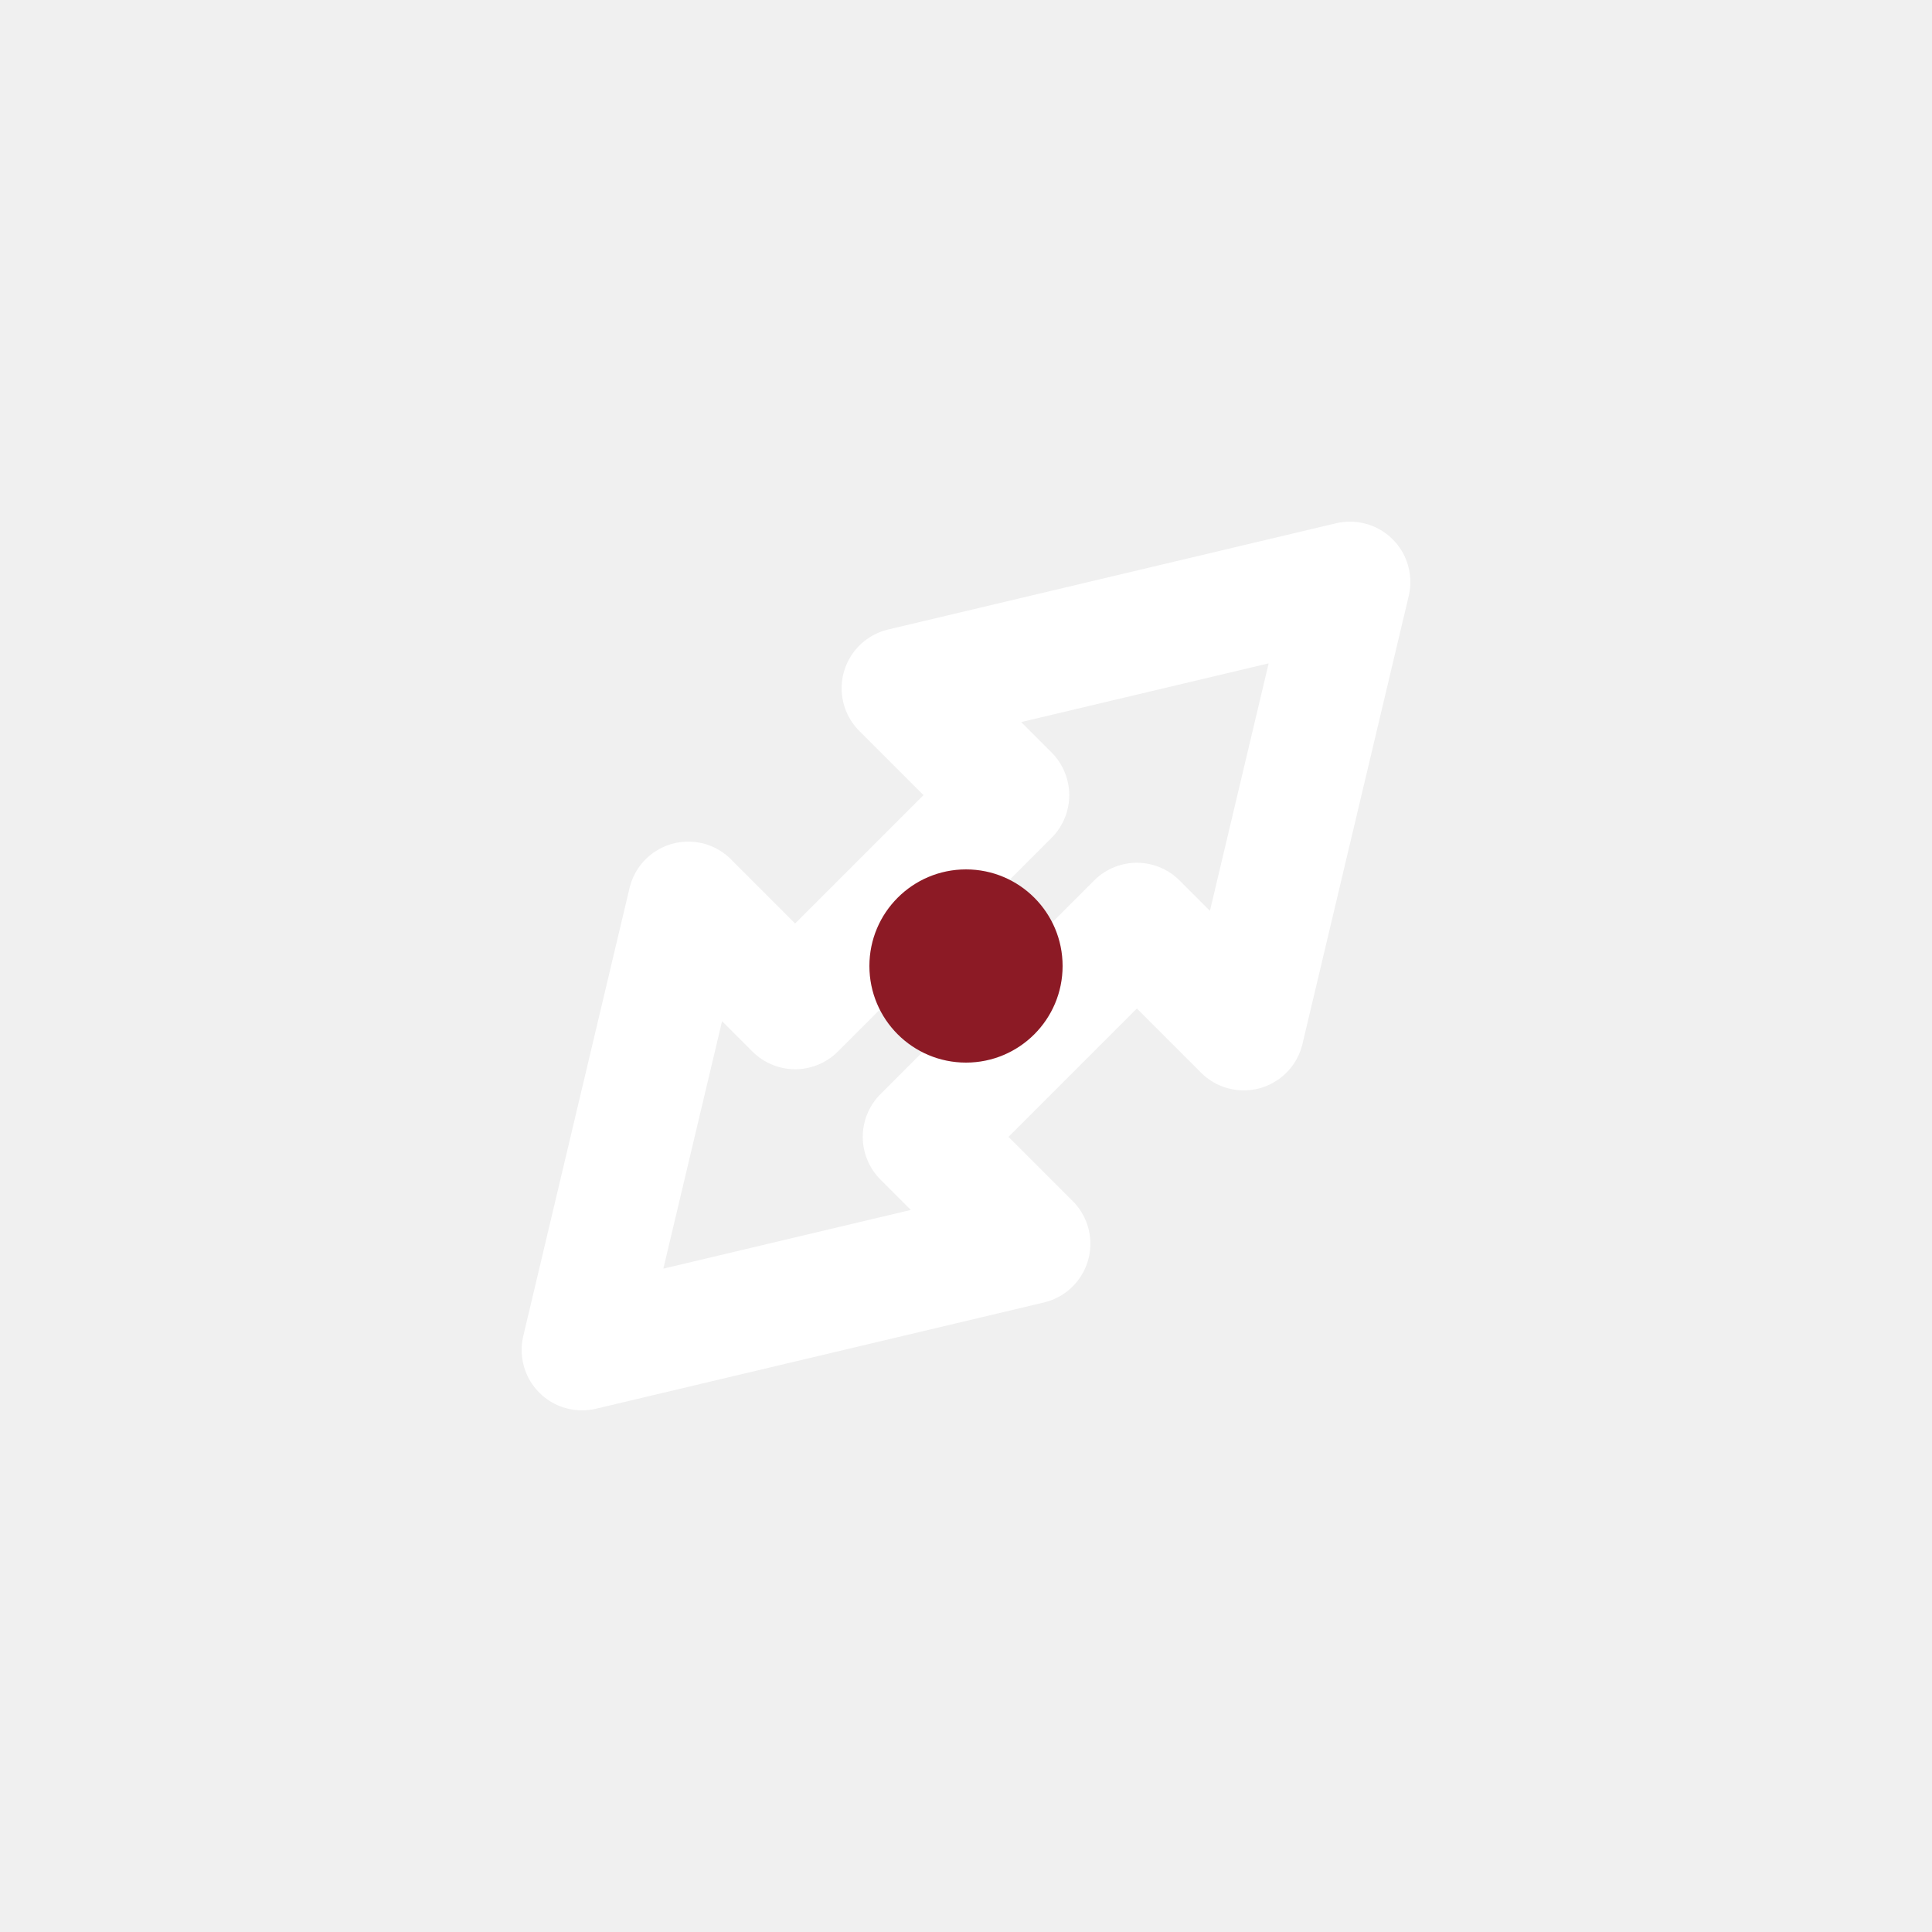
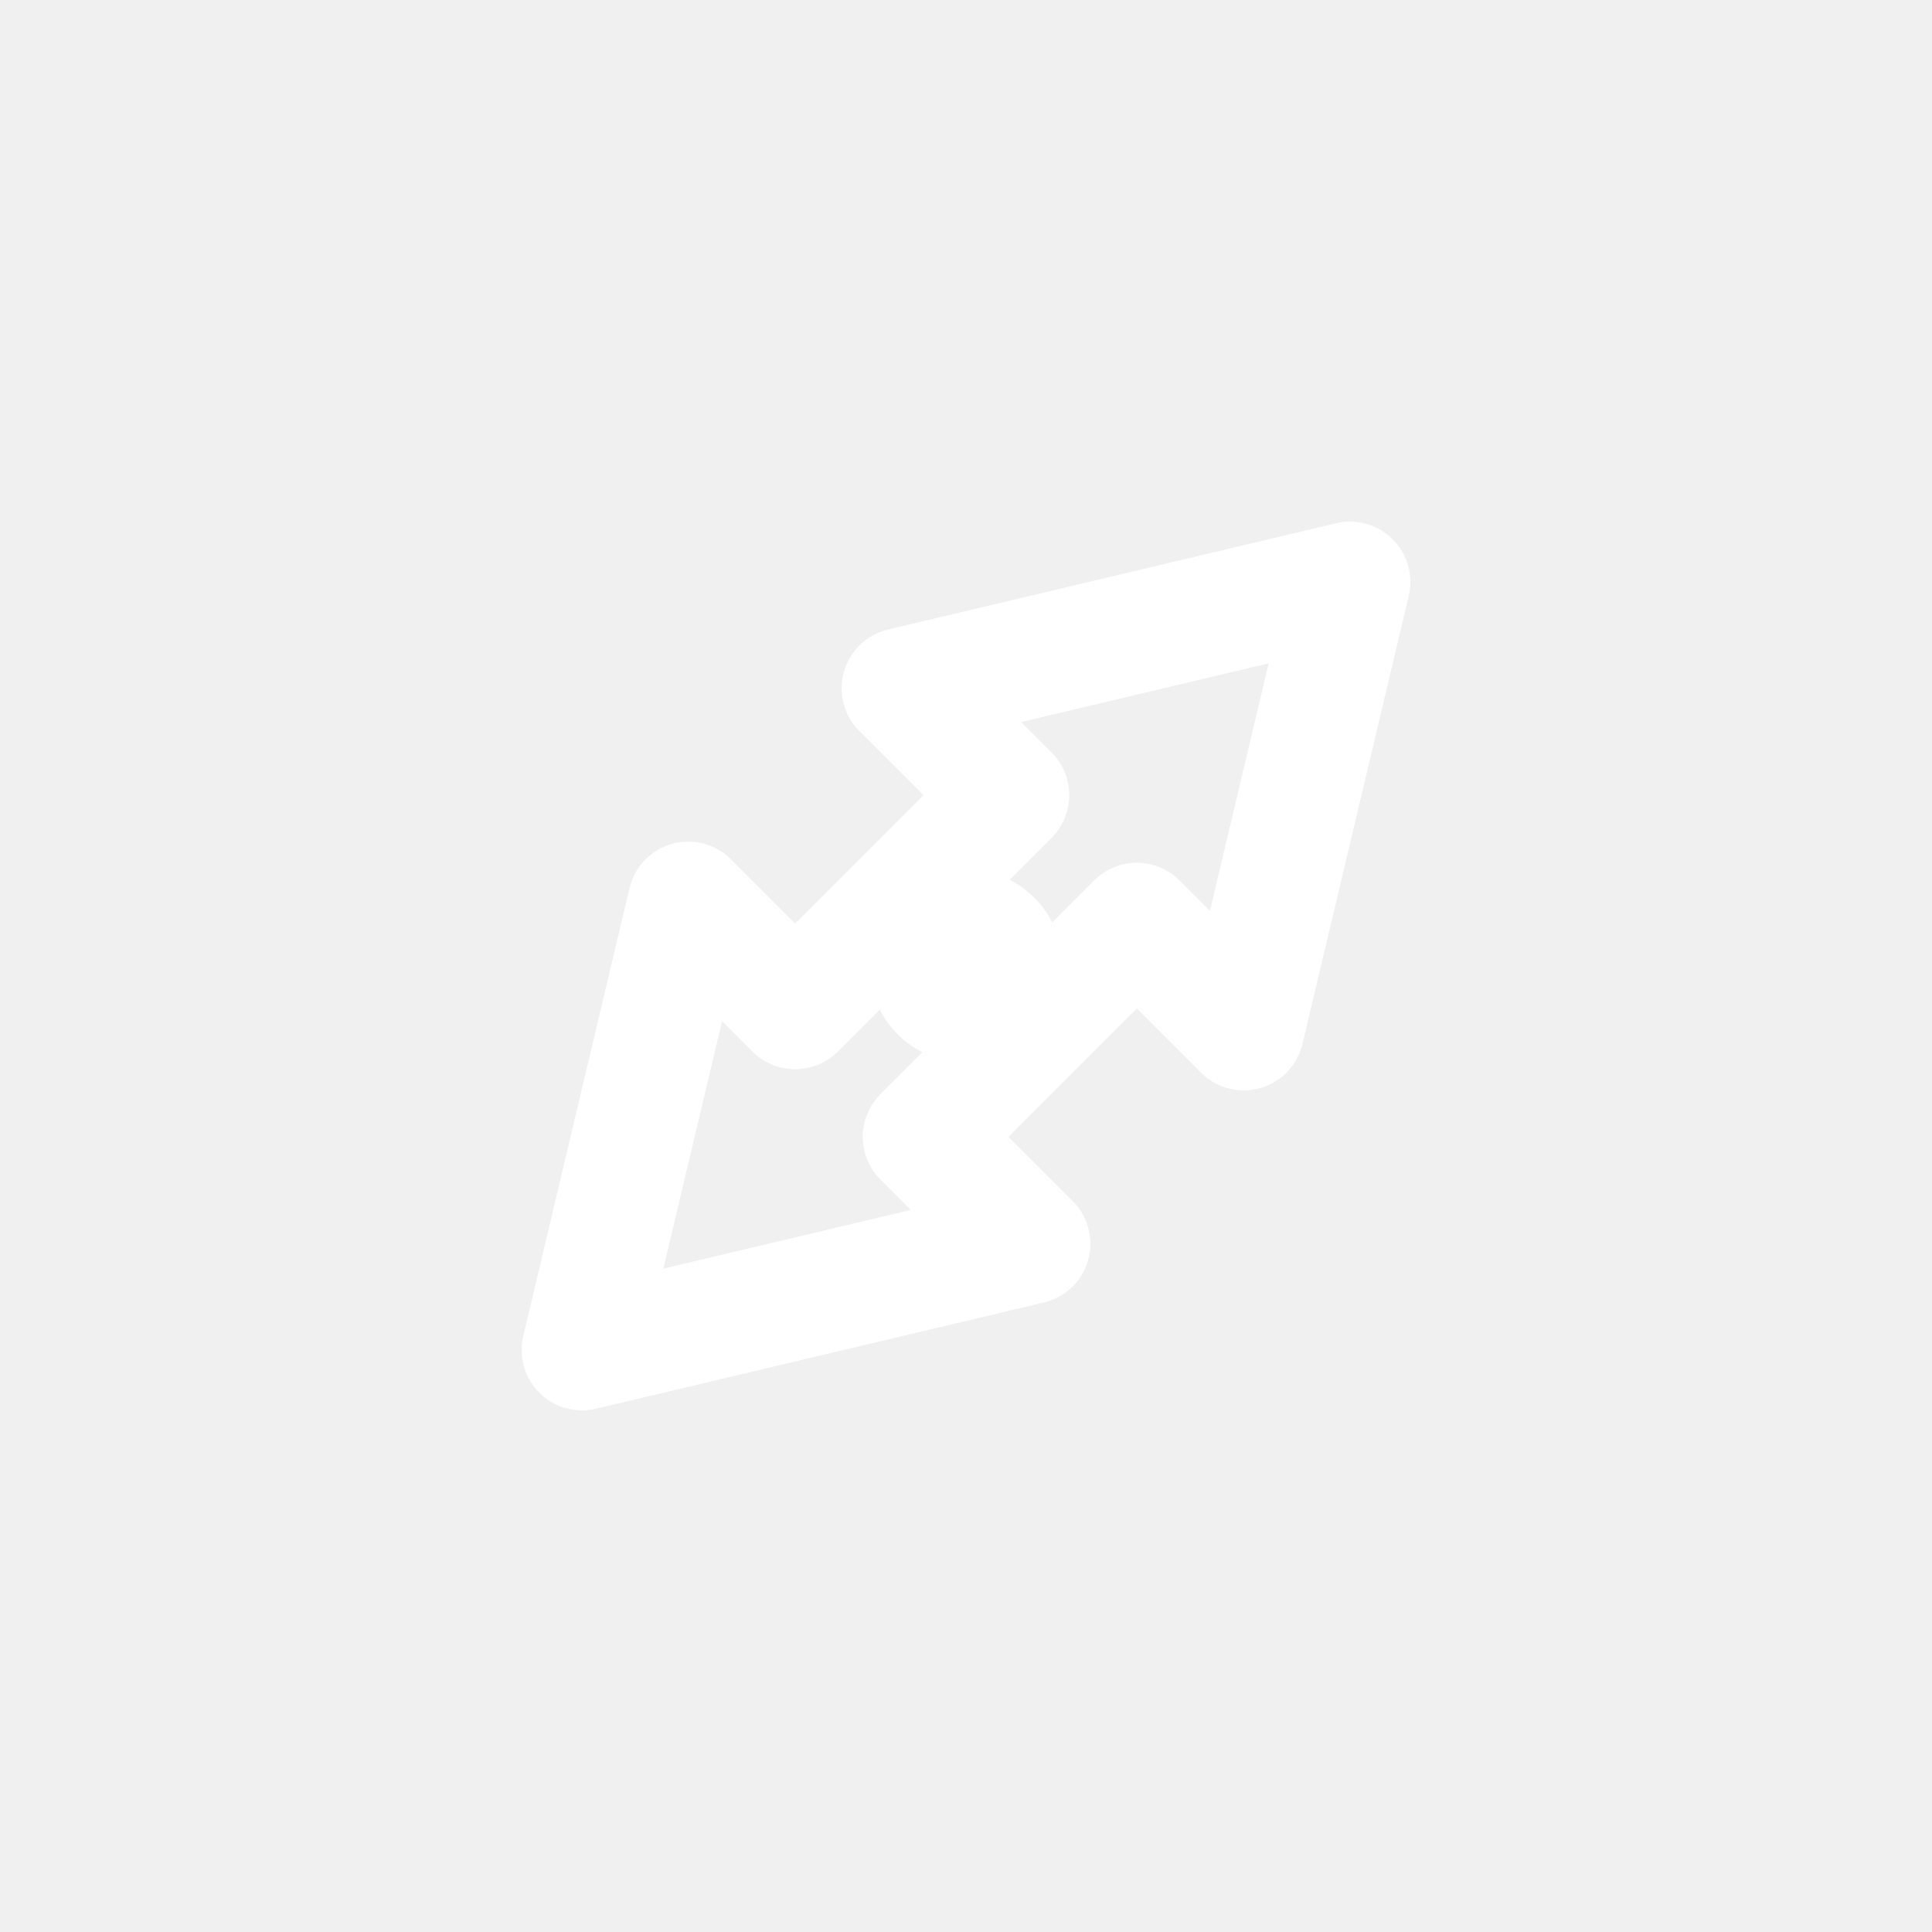
<svg xmlns="http://www.w3.org/2000/svg" width="256" height="256" viewBox="0 0 32 32" data-hotspot="16.00,16.00">
  <polygon points="9.64,22.36 11.40,14.94 13.17,16.71 16.71,13.17 14.94,11.40 22.36,9.64 20.60,17.06 18.83,15.29 15.29,18.83 17.06,20.60" fill="none" stroke="#FFFFFF" stroke-width="2.0" stroke-linejoin="round" />
-   <circle cx="16.00" cy="16.00" r="1.60" fill="#8C1A25" stroke="none" stroke-width="1.0" />
+   <circle cx="16.00" cy="16.00" r="1.60" fill="#FFFFFF" stroke="none" stroke-width="1.0" />
</svg>
